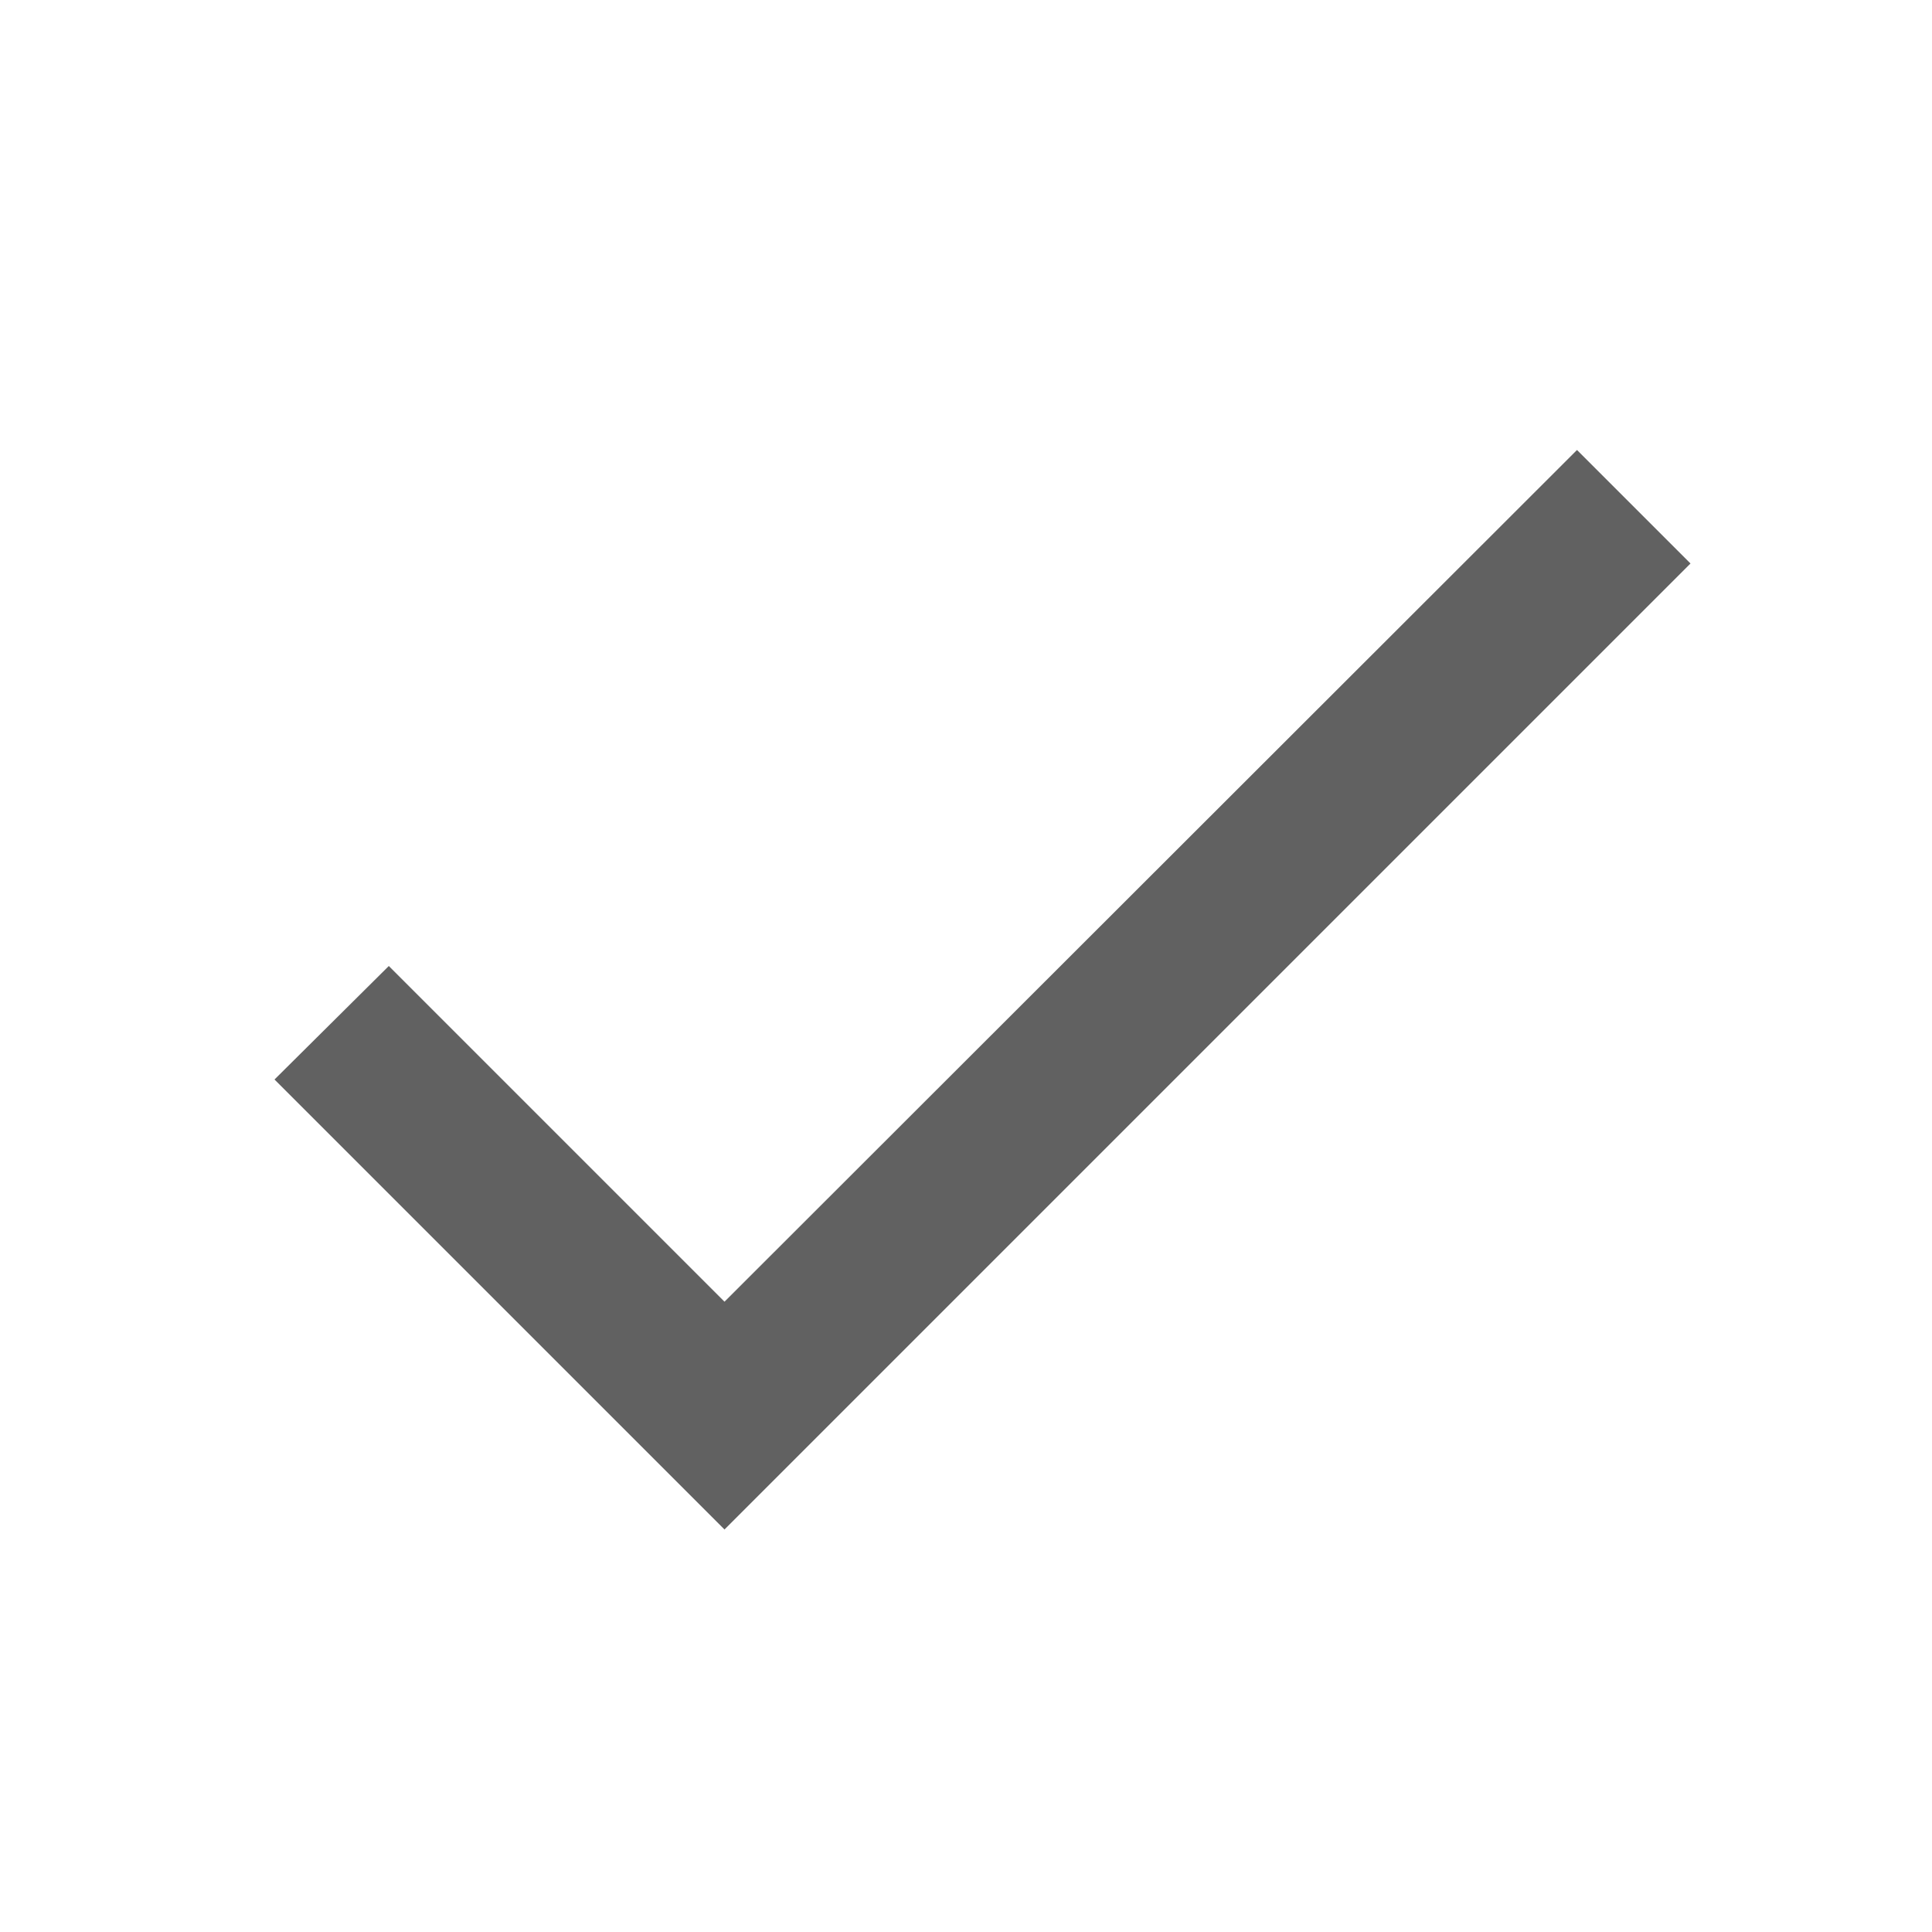
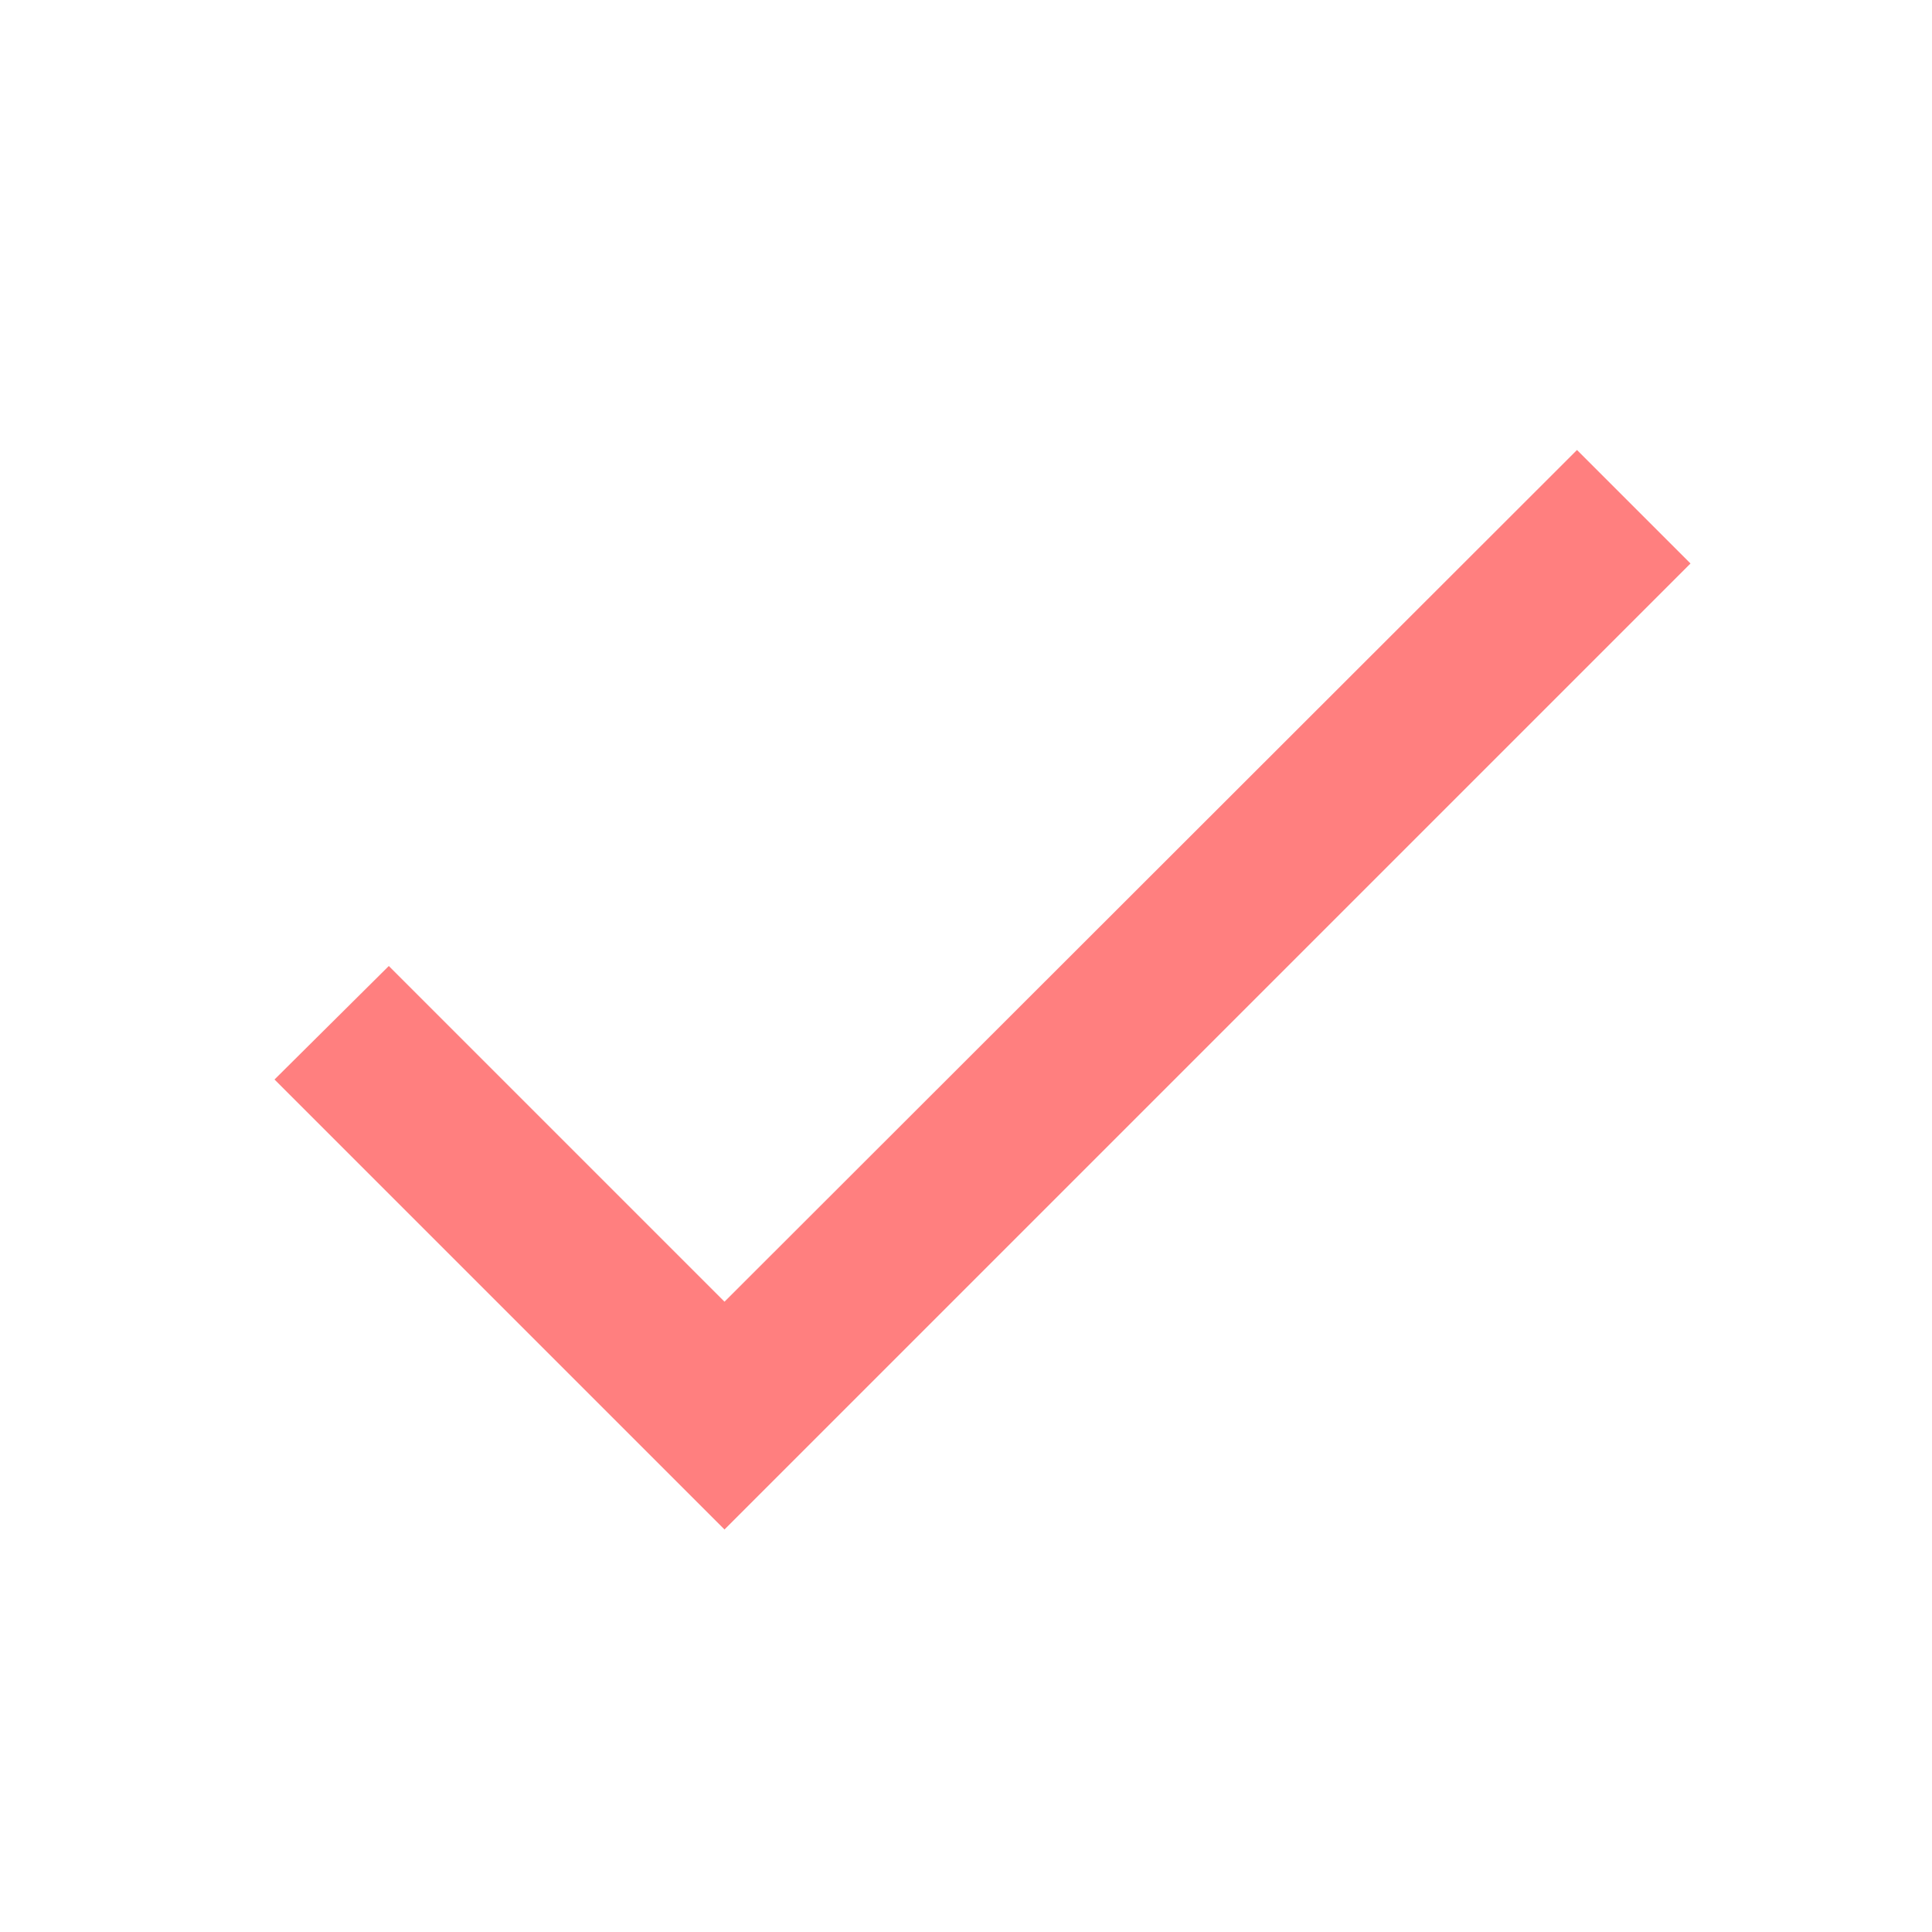
<svg xmlns="http://www.w3.org/2000/svg" width="24" height="24" viewBox="0 0 24 24">
-   <g class="jp-icon3" fill="#616161">
+   <g class="jp-icon3" fill="rgba(255,0,0,0.5)">
    <path d="M9 16.17L4.83 12l-1.42 1.41L9 19 21 7l-1.41-1.41z" />
  </g>
</svg>
